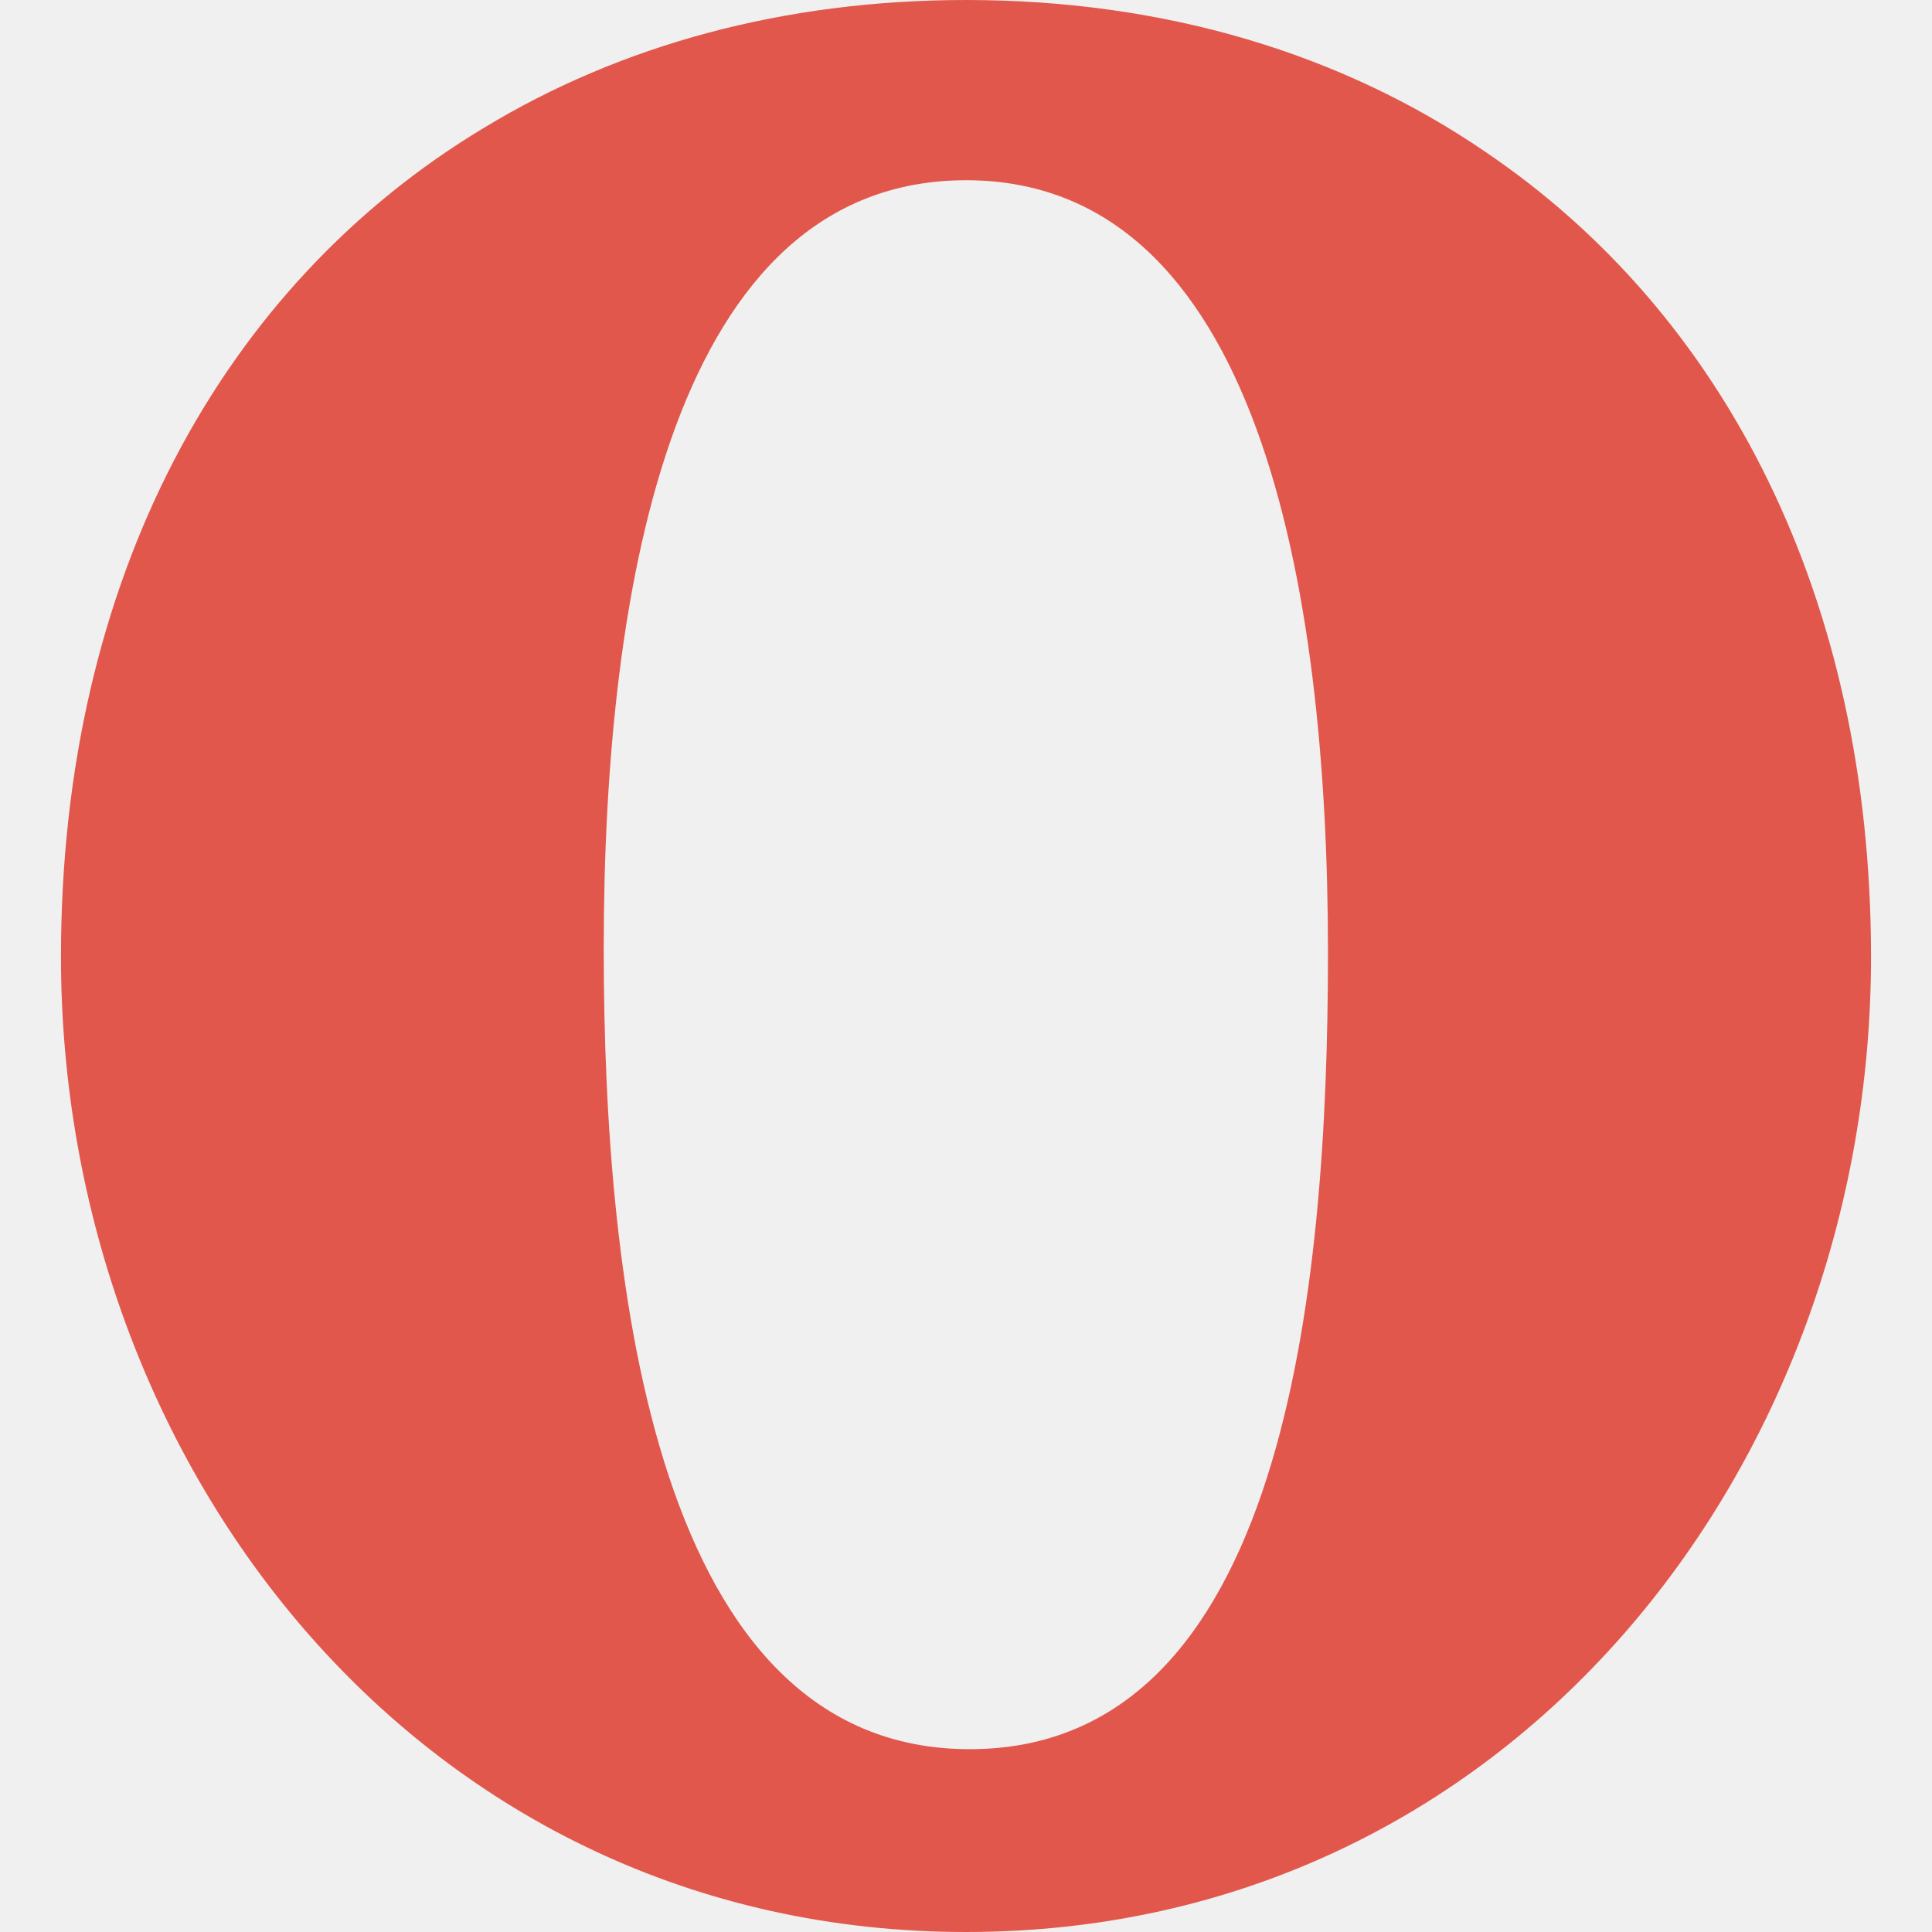
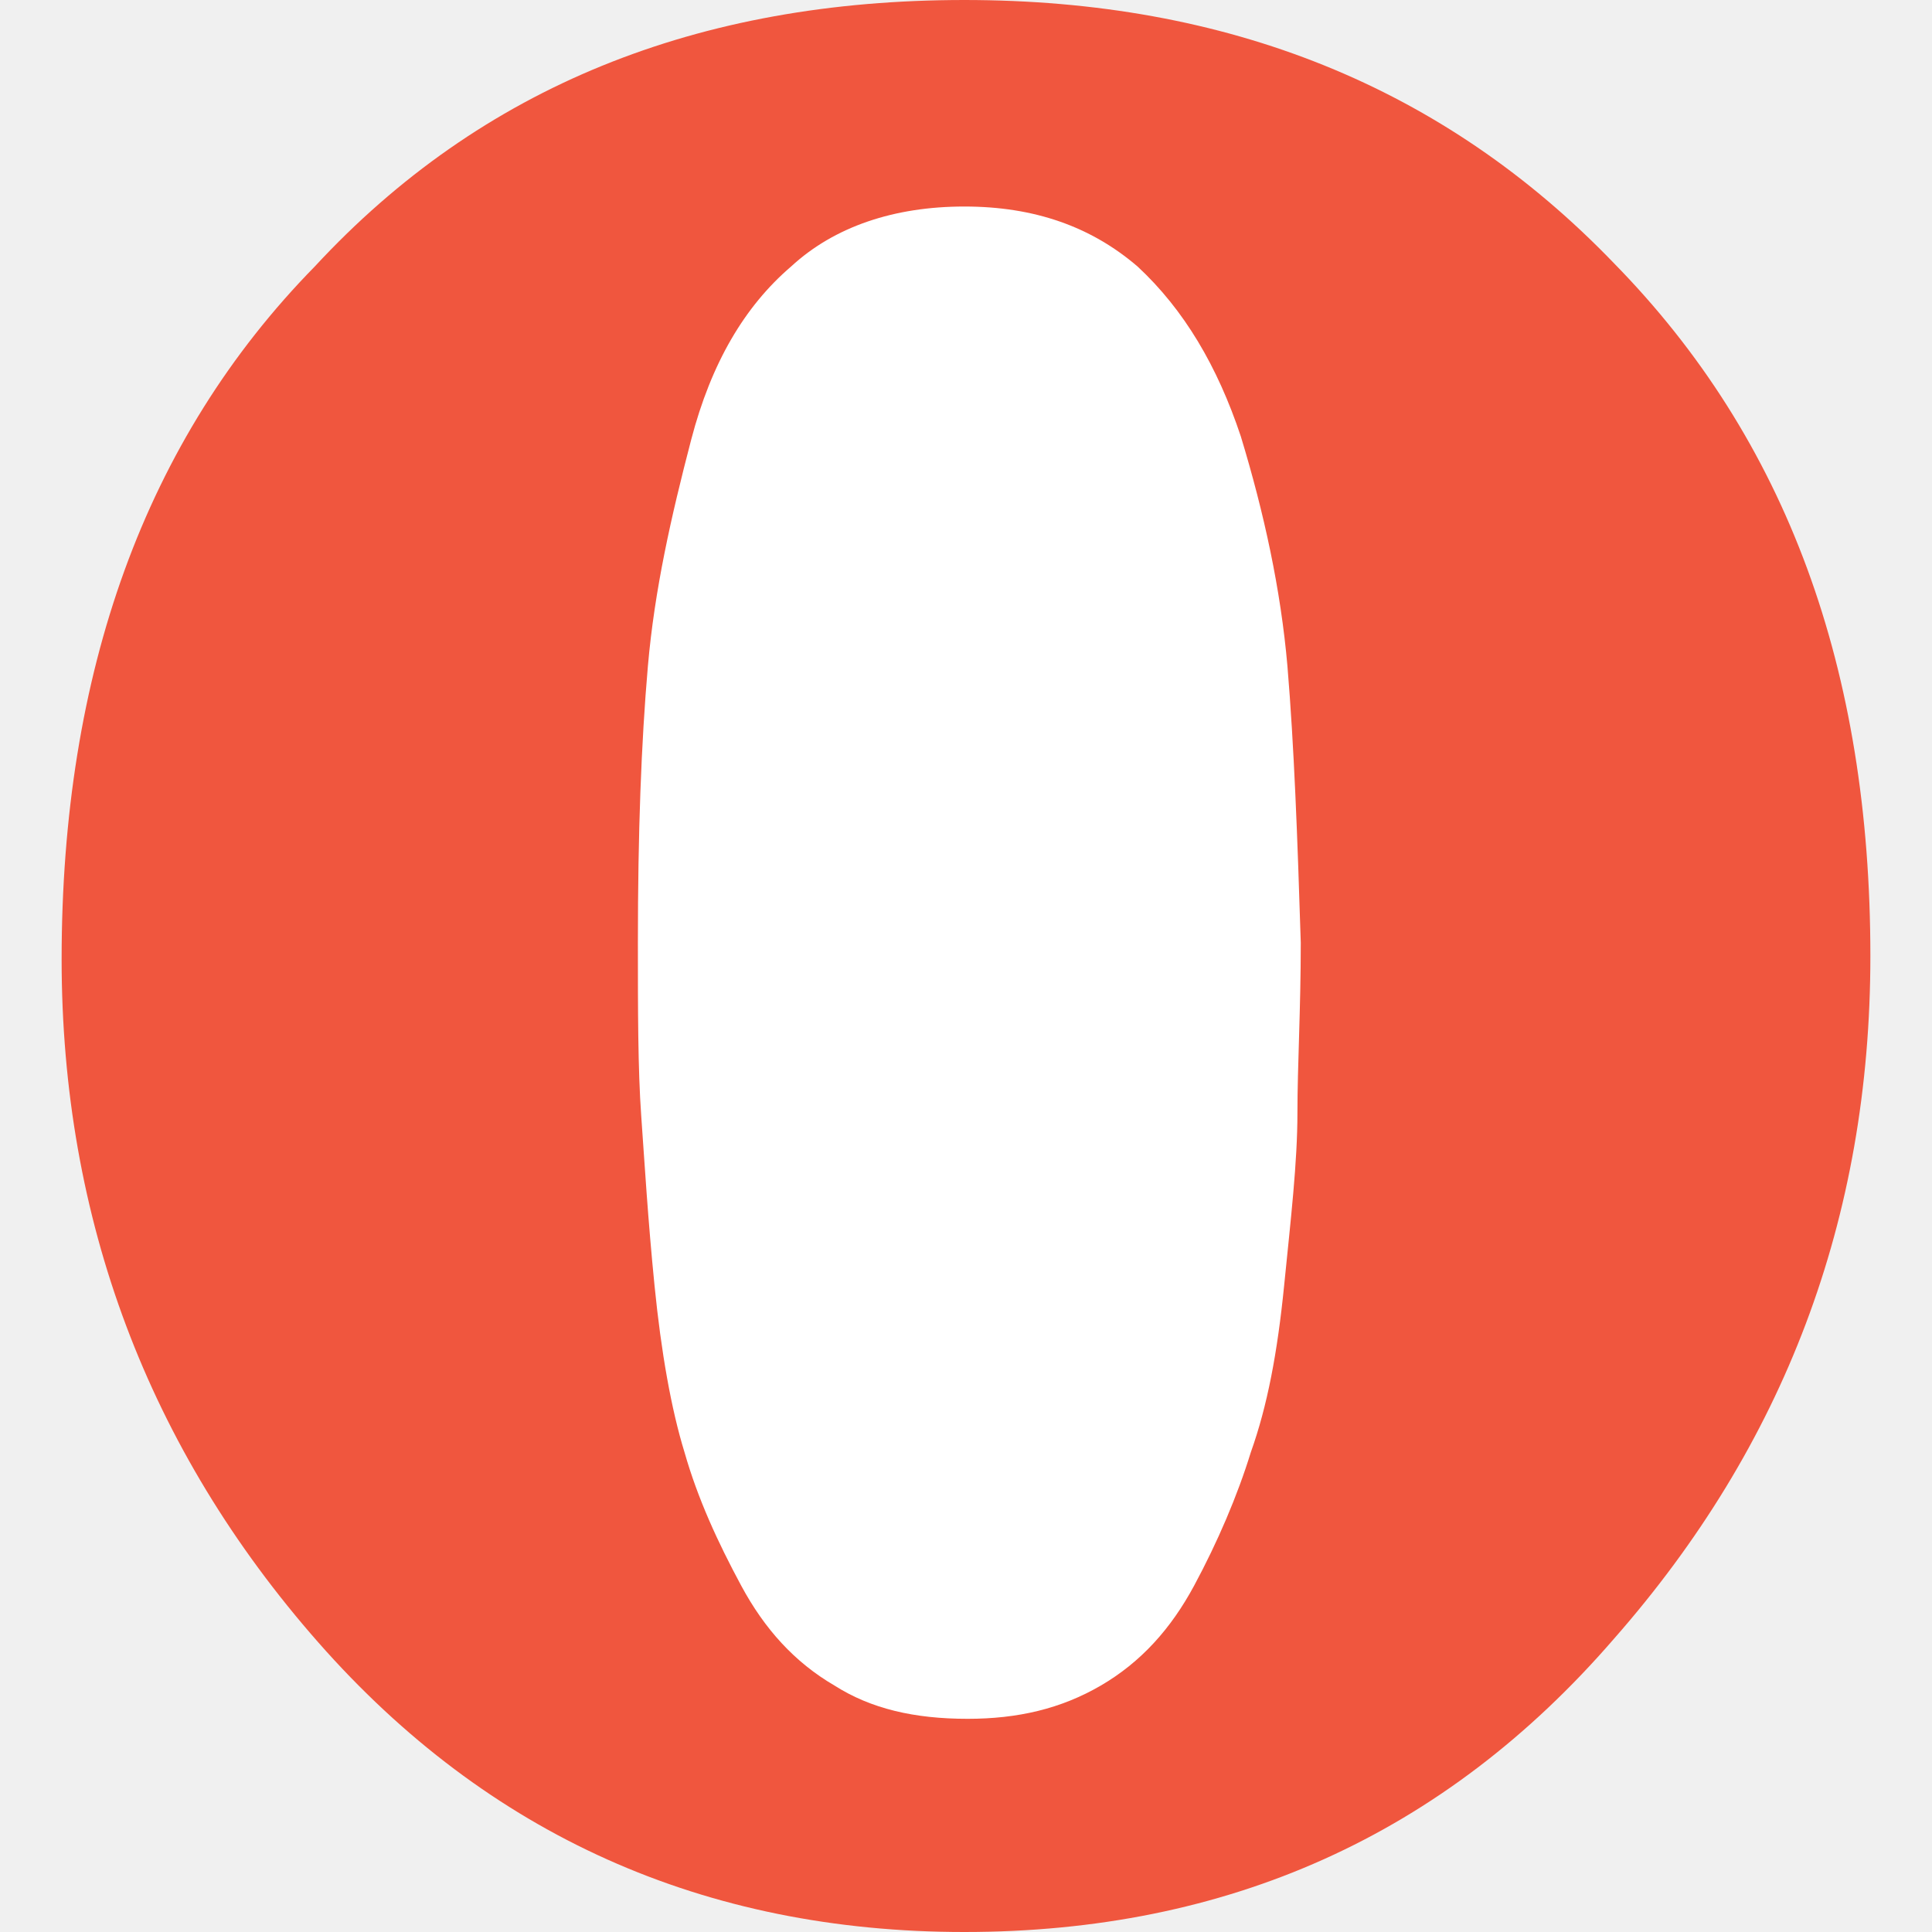
- <svg xmlns="http://www.w3.org/2000/svg" version="1.1" id="Layer_1" x="0px" y="0px" viewBox="0 0 291.492 291.492" style="enable-background:new 0 0 291.492 291.492;" xml:space="preserve">
-   <g>
-     <path style="fill:#E2574C;" d="M224.138,22.932C202.571,8.166,175.879,0,145.782,0c-27.53,0-52.201,6.81-72.73,19.263   C33.534,42.997,9.199,87.423,9.199,144.349c0,76.999,54.613,147.143,136.556,147.143c81.933,0,136.538-70.126,136.538-147.143   C282.284,90.227,260.289,47.403,224.138,22.932z M145.773,27.193c43.953,0,54.586,61.068,54.586,116.537   c0,51.4-6.664,120.178-54.058,120.178s-55.214-69.452-55.214-120.843C91.096,87.596,101.811,27.193,145.773,27.193z" />
-   </g>
+ <svg xmlns="http://www.w3.org/2000/svg" version="1.1" id="Layer_1" x="0px" y="0px" viewBox="0 0 512 512" style="enable-background:new 0 0 512 512;" xml:space="preserve">
+   <path style="fill:#F0563E;" d="M427.697,69.738c45.903,46.786,67.972,107.697,67.972,183.614  c0,69.738-22.952,129.766-67.972,180.965C382.676,486.4,325.297,512,255.559,512c-68.855,0-126.234-25.6-171.255-76.8  S16.331,323.09,16.331,254.234c0-75.917,22.069-137.71,67.09-183.614C127.559,22.952,184.938,0,255.559,0  C325.297,0,382.676,22.952,427.697,69.738" />
+   <path style="fill:#FFFFFF;" d="M341.186,176.552c-1.766-20.303-6.179-40.607-12.359-60.91  c-6.179-18.538-15.007-33.545-27.366-45.021c-12.359-10.593-27.366-15.89-45.903-15.89s-34.428,5.297-45.903,15.89  c-12.359,10.593-21.186,25.6-26.483,45.903s-9.71,39.724-11.476,60.028c-1.766,20.303-2.648,44.138-2.648,73.269  c0,17.655,0,33.545,0.883,45.903c0.883,12.359,1.766,27.365,3.531,45.021c1.766,17.655,4.414,32.662,7.945,44.138  c3.531,12.359,8.828,23.834,15.007,35.31c6.179,11.476,14.124,20.303,24.717,26.483c9.71,6.179,21.186,8.828,35.31,8.828  c13.241,0,24.717-2.648,35.31-8.828s18.538-15.007,24.717-26.483s11.476-23.834,15.007-35.31  c4.414-12.359,7.062-26.483,8.828-44.138c1.766-17.655,3.531-32.662,3.531-45.903c0-12.359,0.883-27.366,0.883-45.021  C343.834,221.572,342.952,197.738,341.186,176.552" />
  <g>
</g>
  <g>
</g>
  <g>
</g>
  <g>
</g>
  <g>
</g>
  <g>
</g>
  <g>
</g>
  <g>
</g>
  <g>
</g>
  <g>
</g>
  <g>
</g>
  <g>
</g>
  <g>
</g>
  <g>
</g>
  <g>
</g>
</svg>
